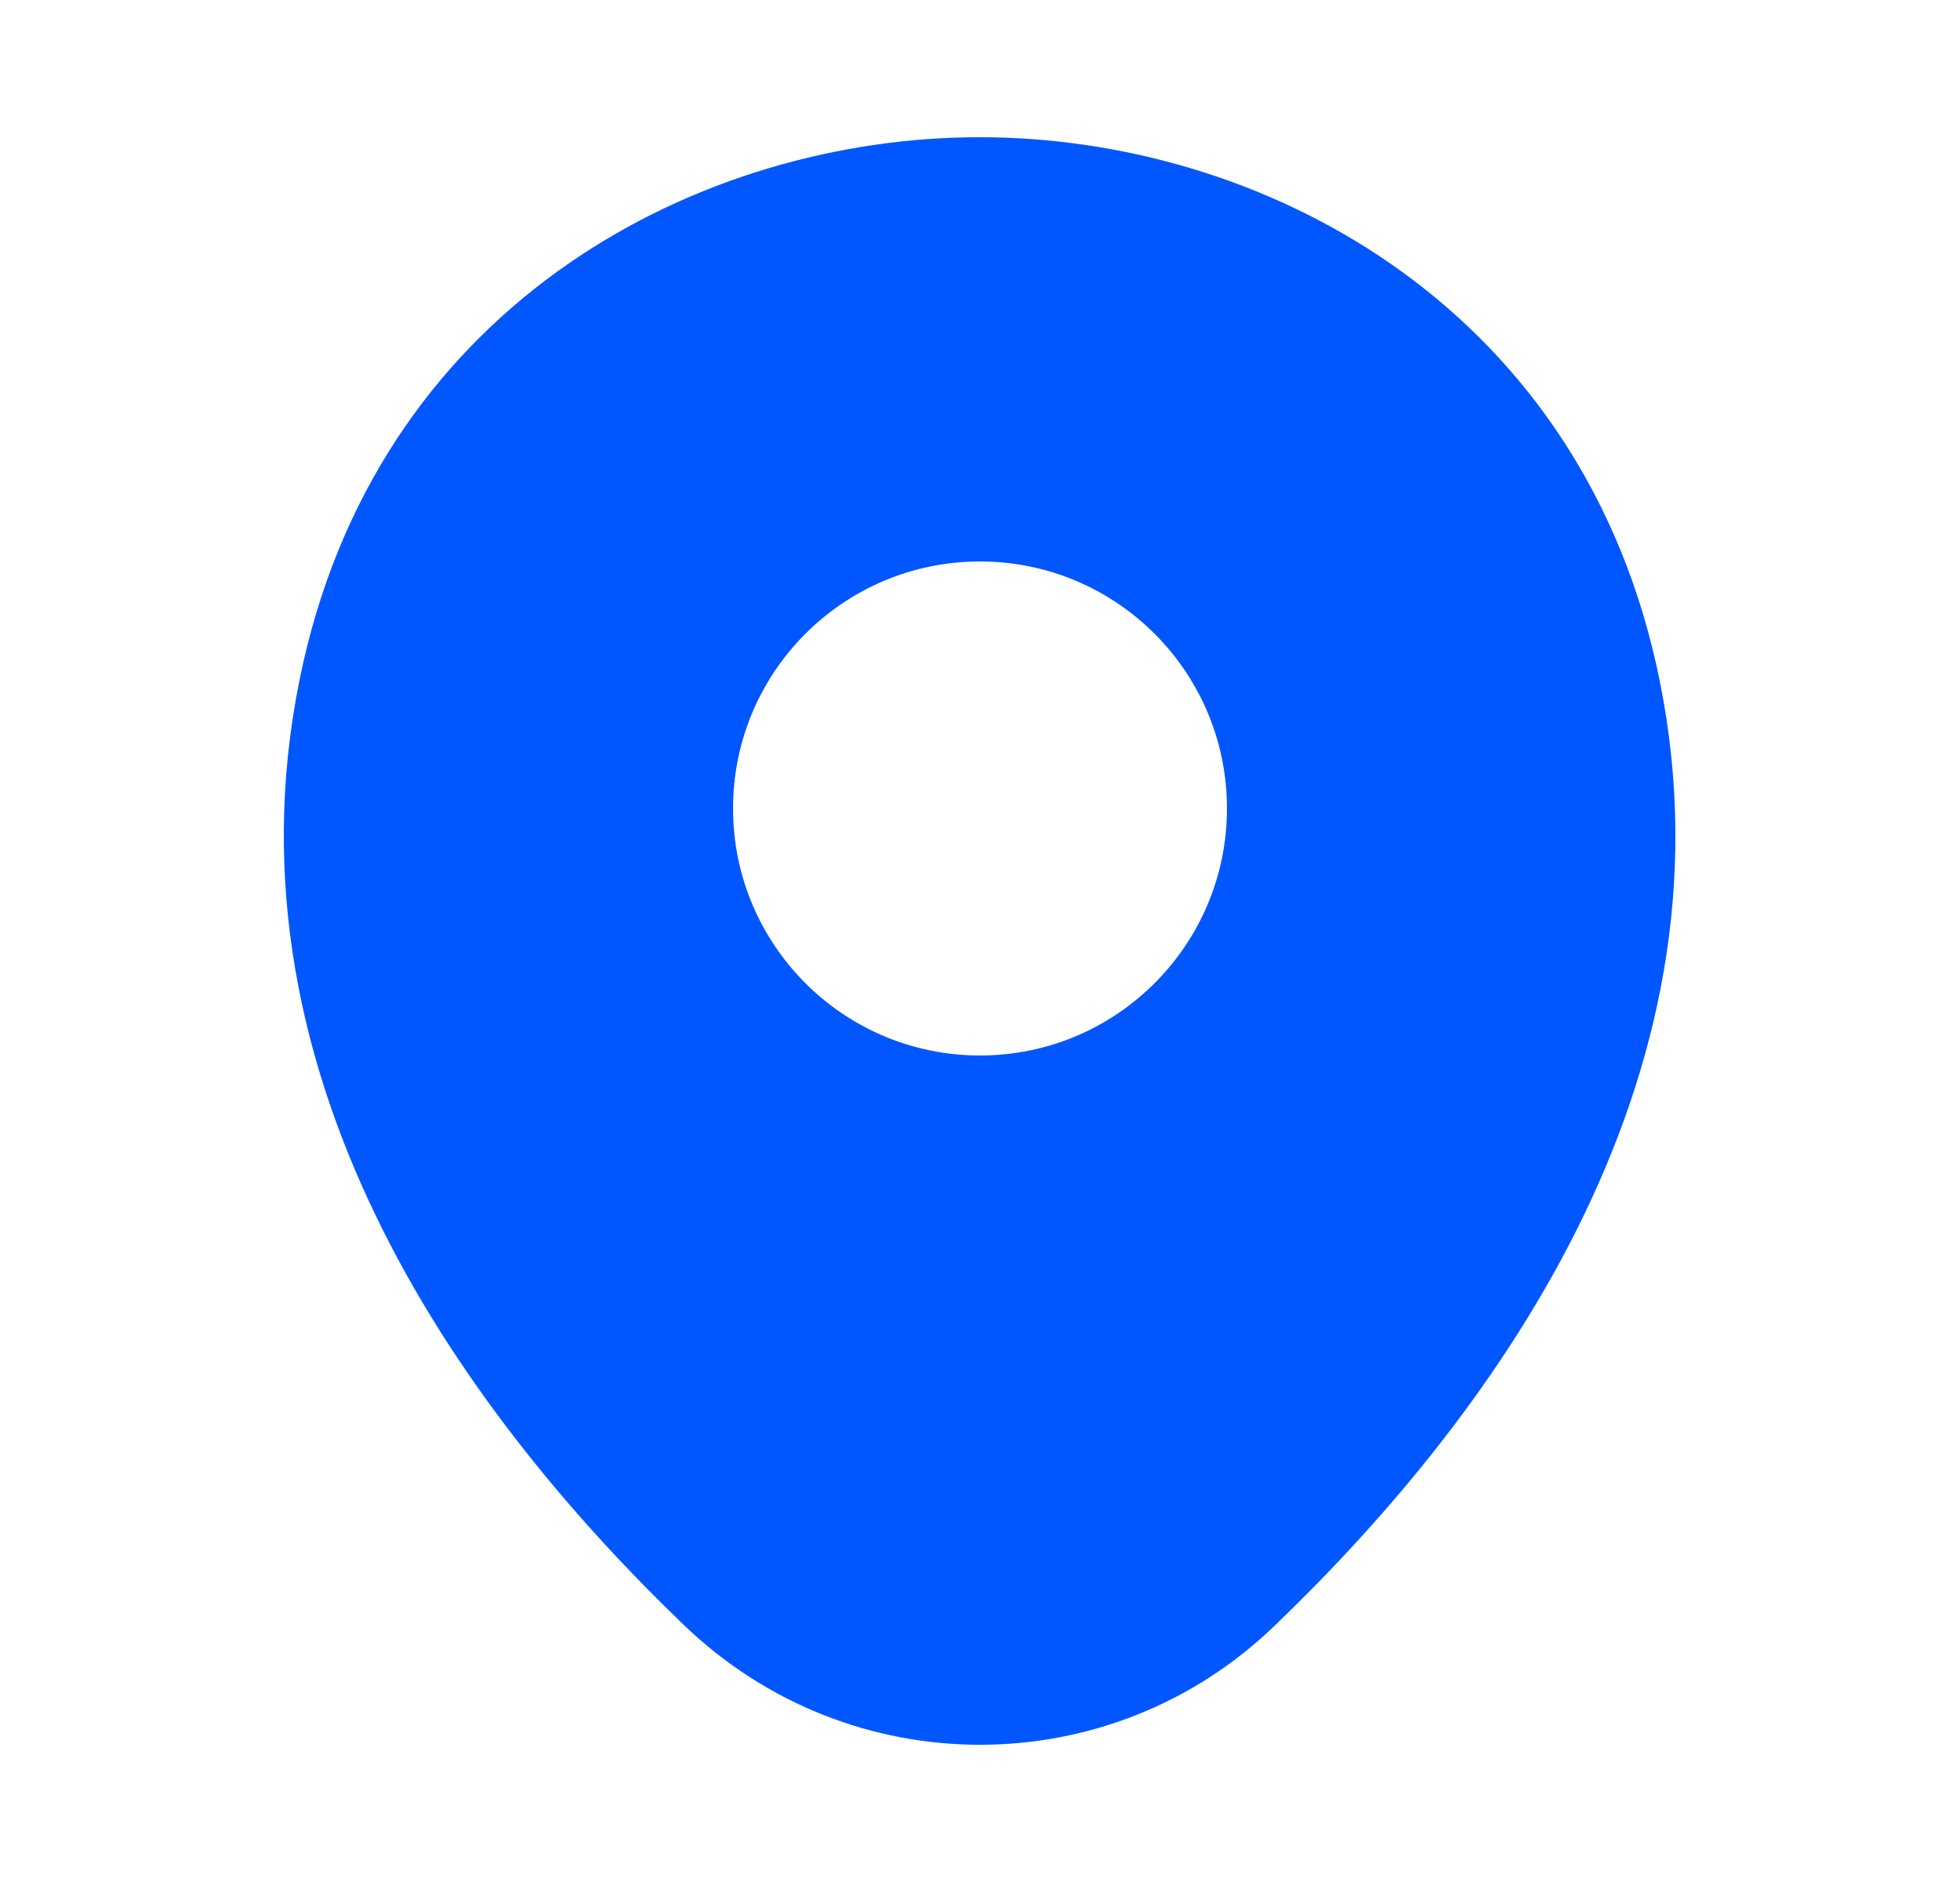
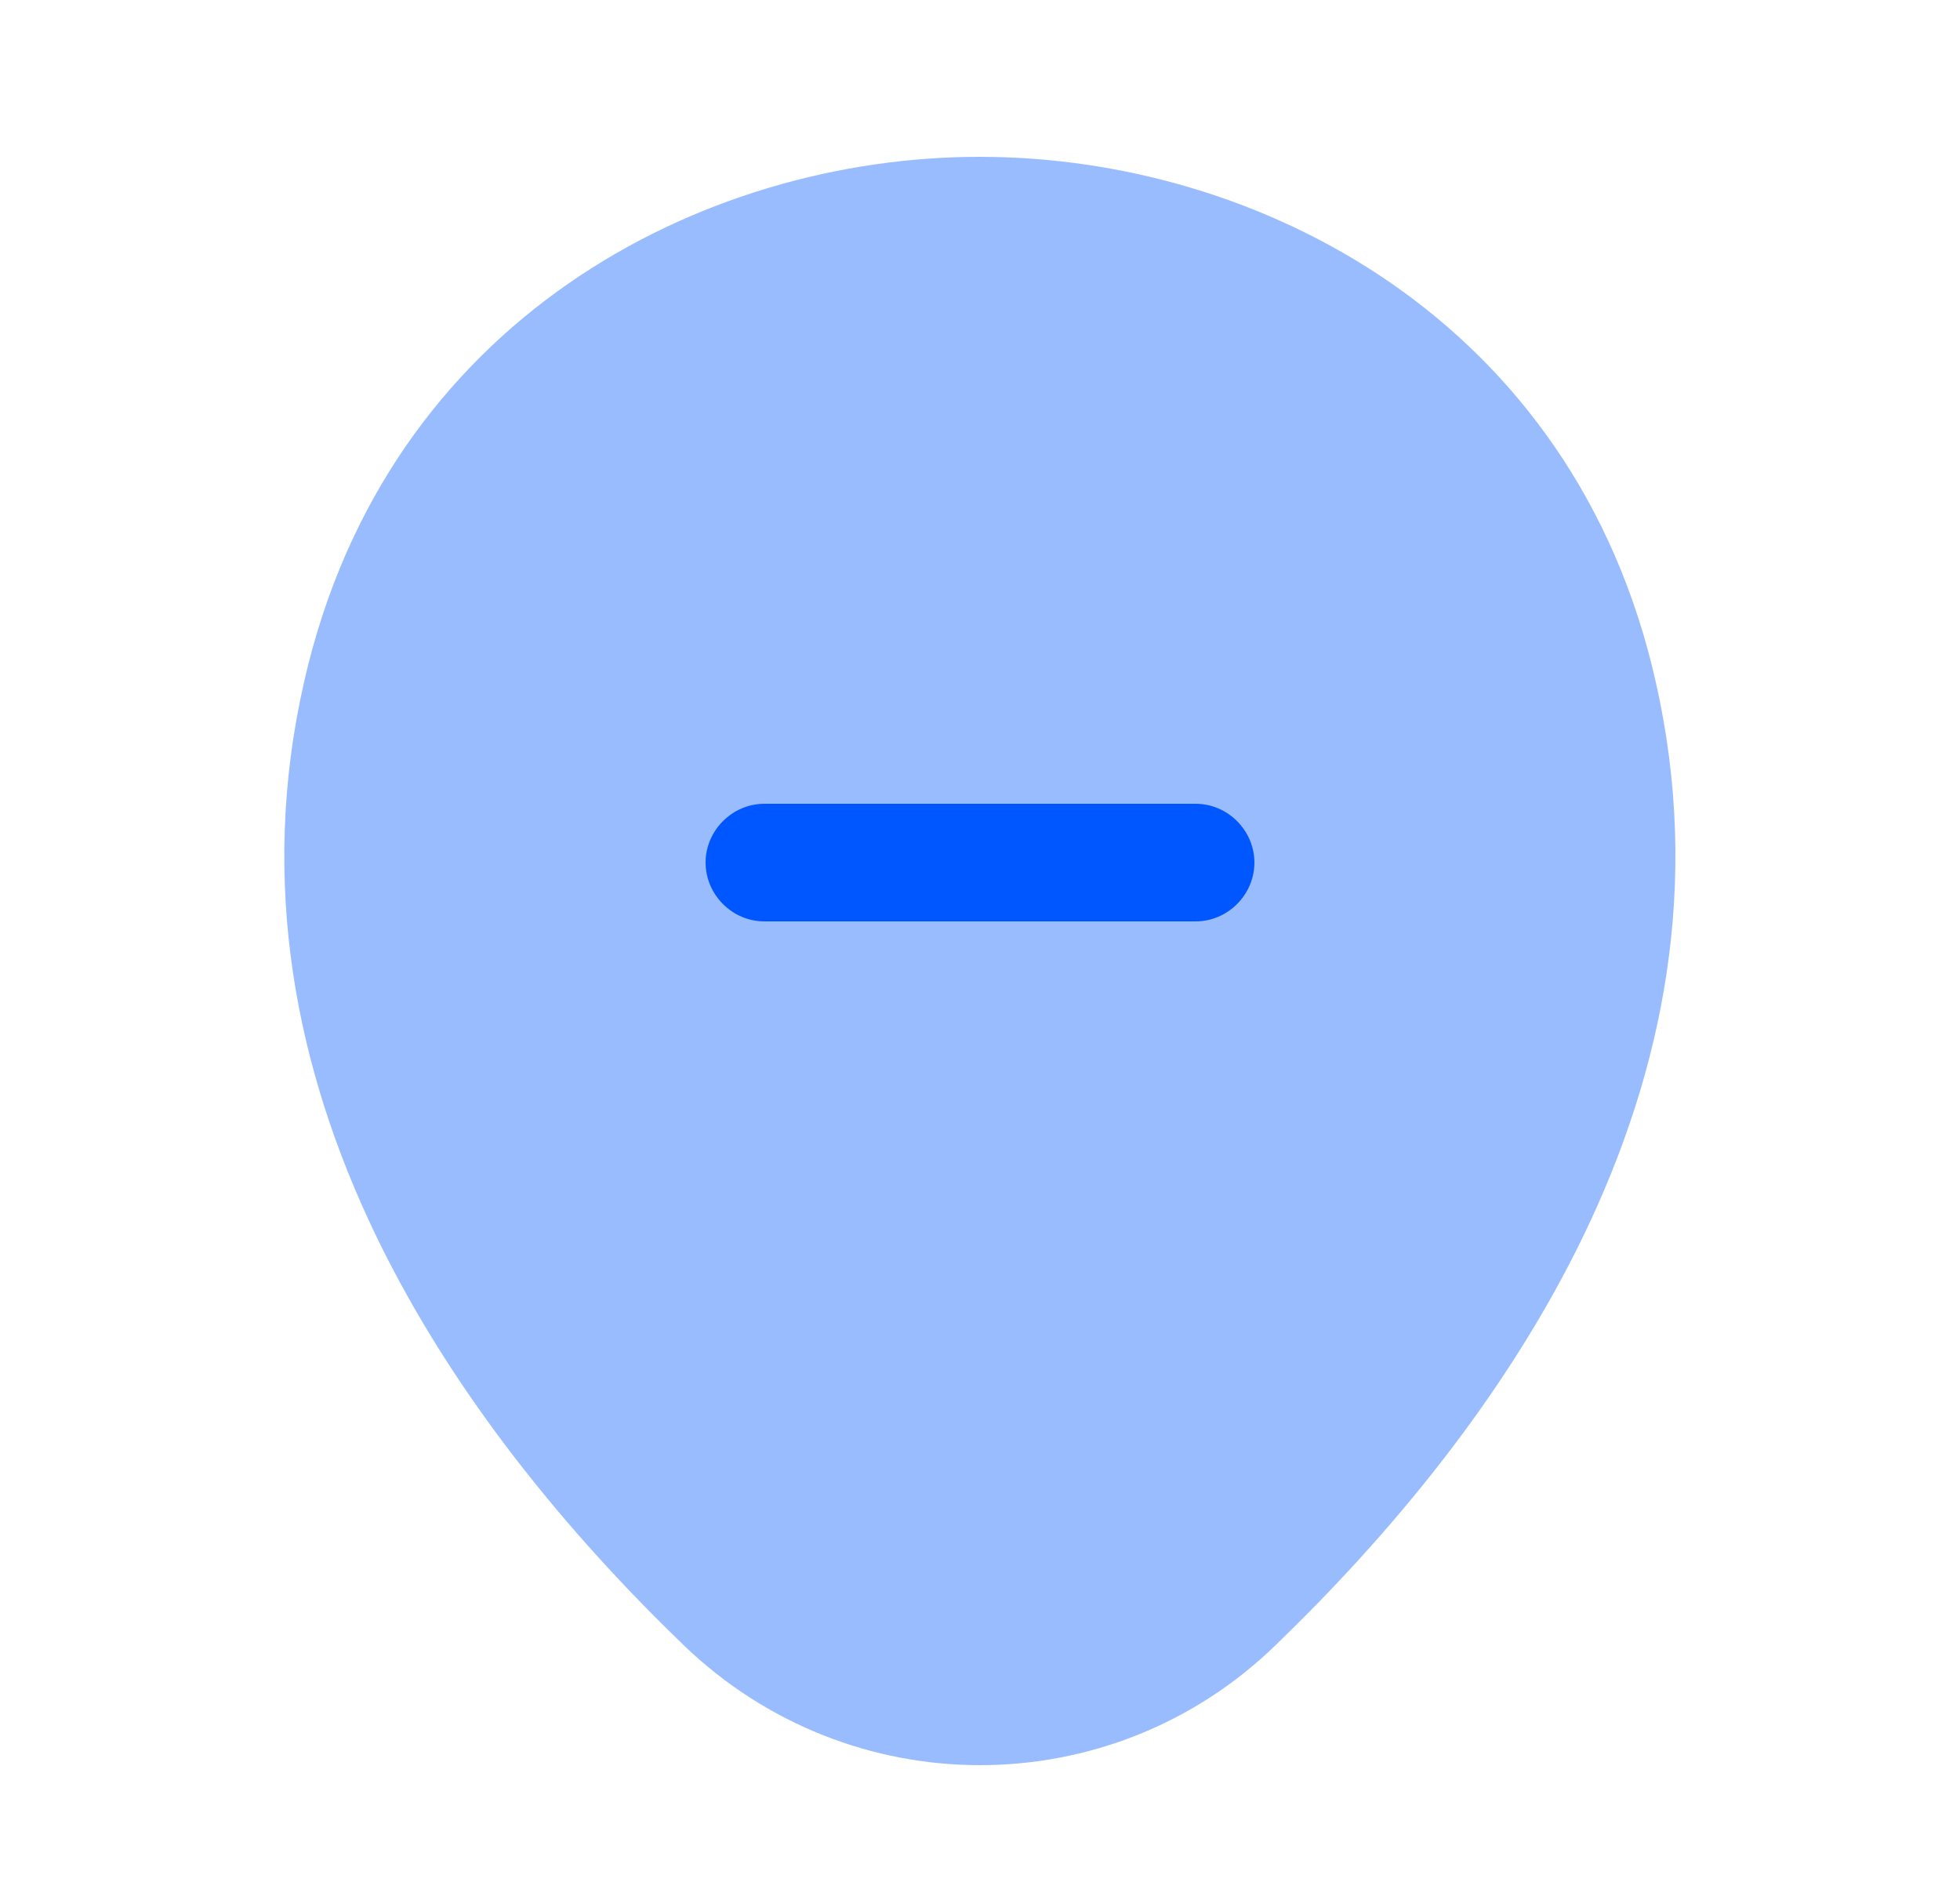
<svg xmlns="http://www.w3.org/2000/svg" width="25" height="24" viewBox="0 0 25 24" fill="none">
-   <path d="M21.12 8.45C20.07 3.83 16.04 1.75 12.5 1.75C12.5 1.75 12.5 1.75 12.49 1.75C8.96 1.75 4.92 3.82 3.87 8.44C2.7 13.6 5.86 17.97 8.72 20.72C9.78 21.74 11.14 22.25 12.5 22.25C13.86 22.25 15.22 21.74 16.27 20.72C19.13 17.97 22.29 13.61 21.12 8.45ZM12.5 13.46C10.76 13.46 9.35 12.05 9.35 10.31C9.35 8.57 10.76 7.16 12.5 7.16C14.24 7.16 15.65 8.57 15.65 10.31C15.65 12.05 14.24 13.46 12.5 13.46Z" fill="#0057FF" />
+   <path opacity="0.4" d="M21.12 8.7C20.08 4.07 16.04 2 12.5 2C12.5 2 12.5 2 12.49 2C8.96 2 4.93 4.07 3.88 8.69C2.7 13.85 5.86 18.22 8.72 20.98C9.78 22 11.14 22.51 12.5 22.51C13.86 22.51 15.22 22 16.27 20.98C19.13 18.22 22.29 13.86 21.12 8.7Z" fill="#0057FF" />
+   <path d="M15.25 11.75H9.75C9.34 11.75 9 11.41 9 11C9 10.59 9.34 10.25 9.75 10.25H15.25C15.66 10.25 16 10.59 16 11C16 11.41 15.66 11.75 15.25 11.75Z" fill="#0057FF" />
</svg>
